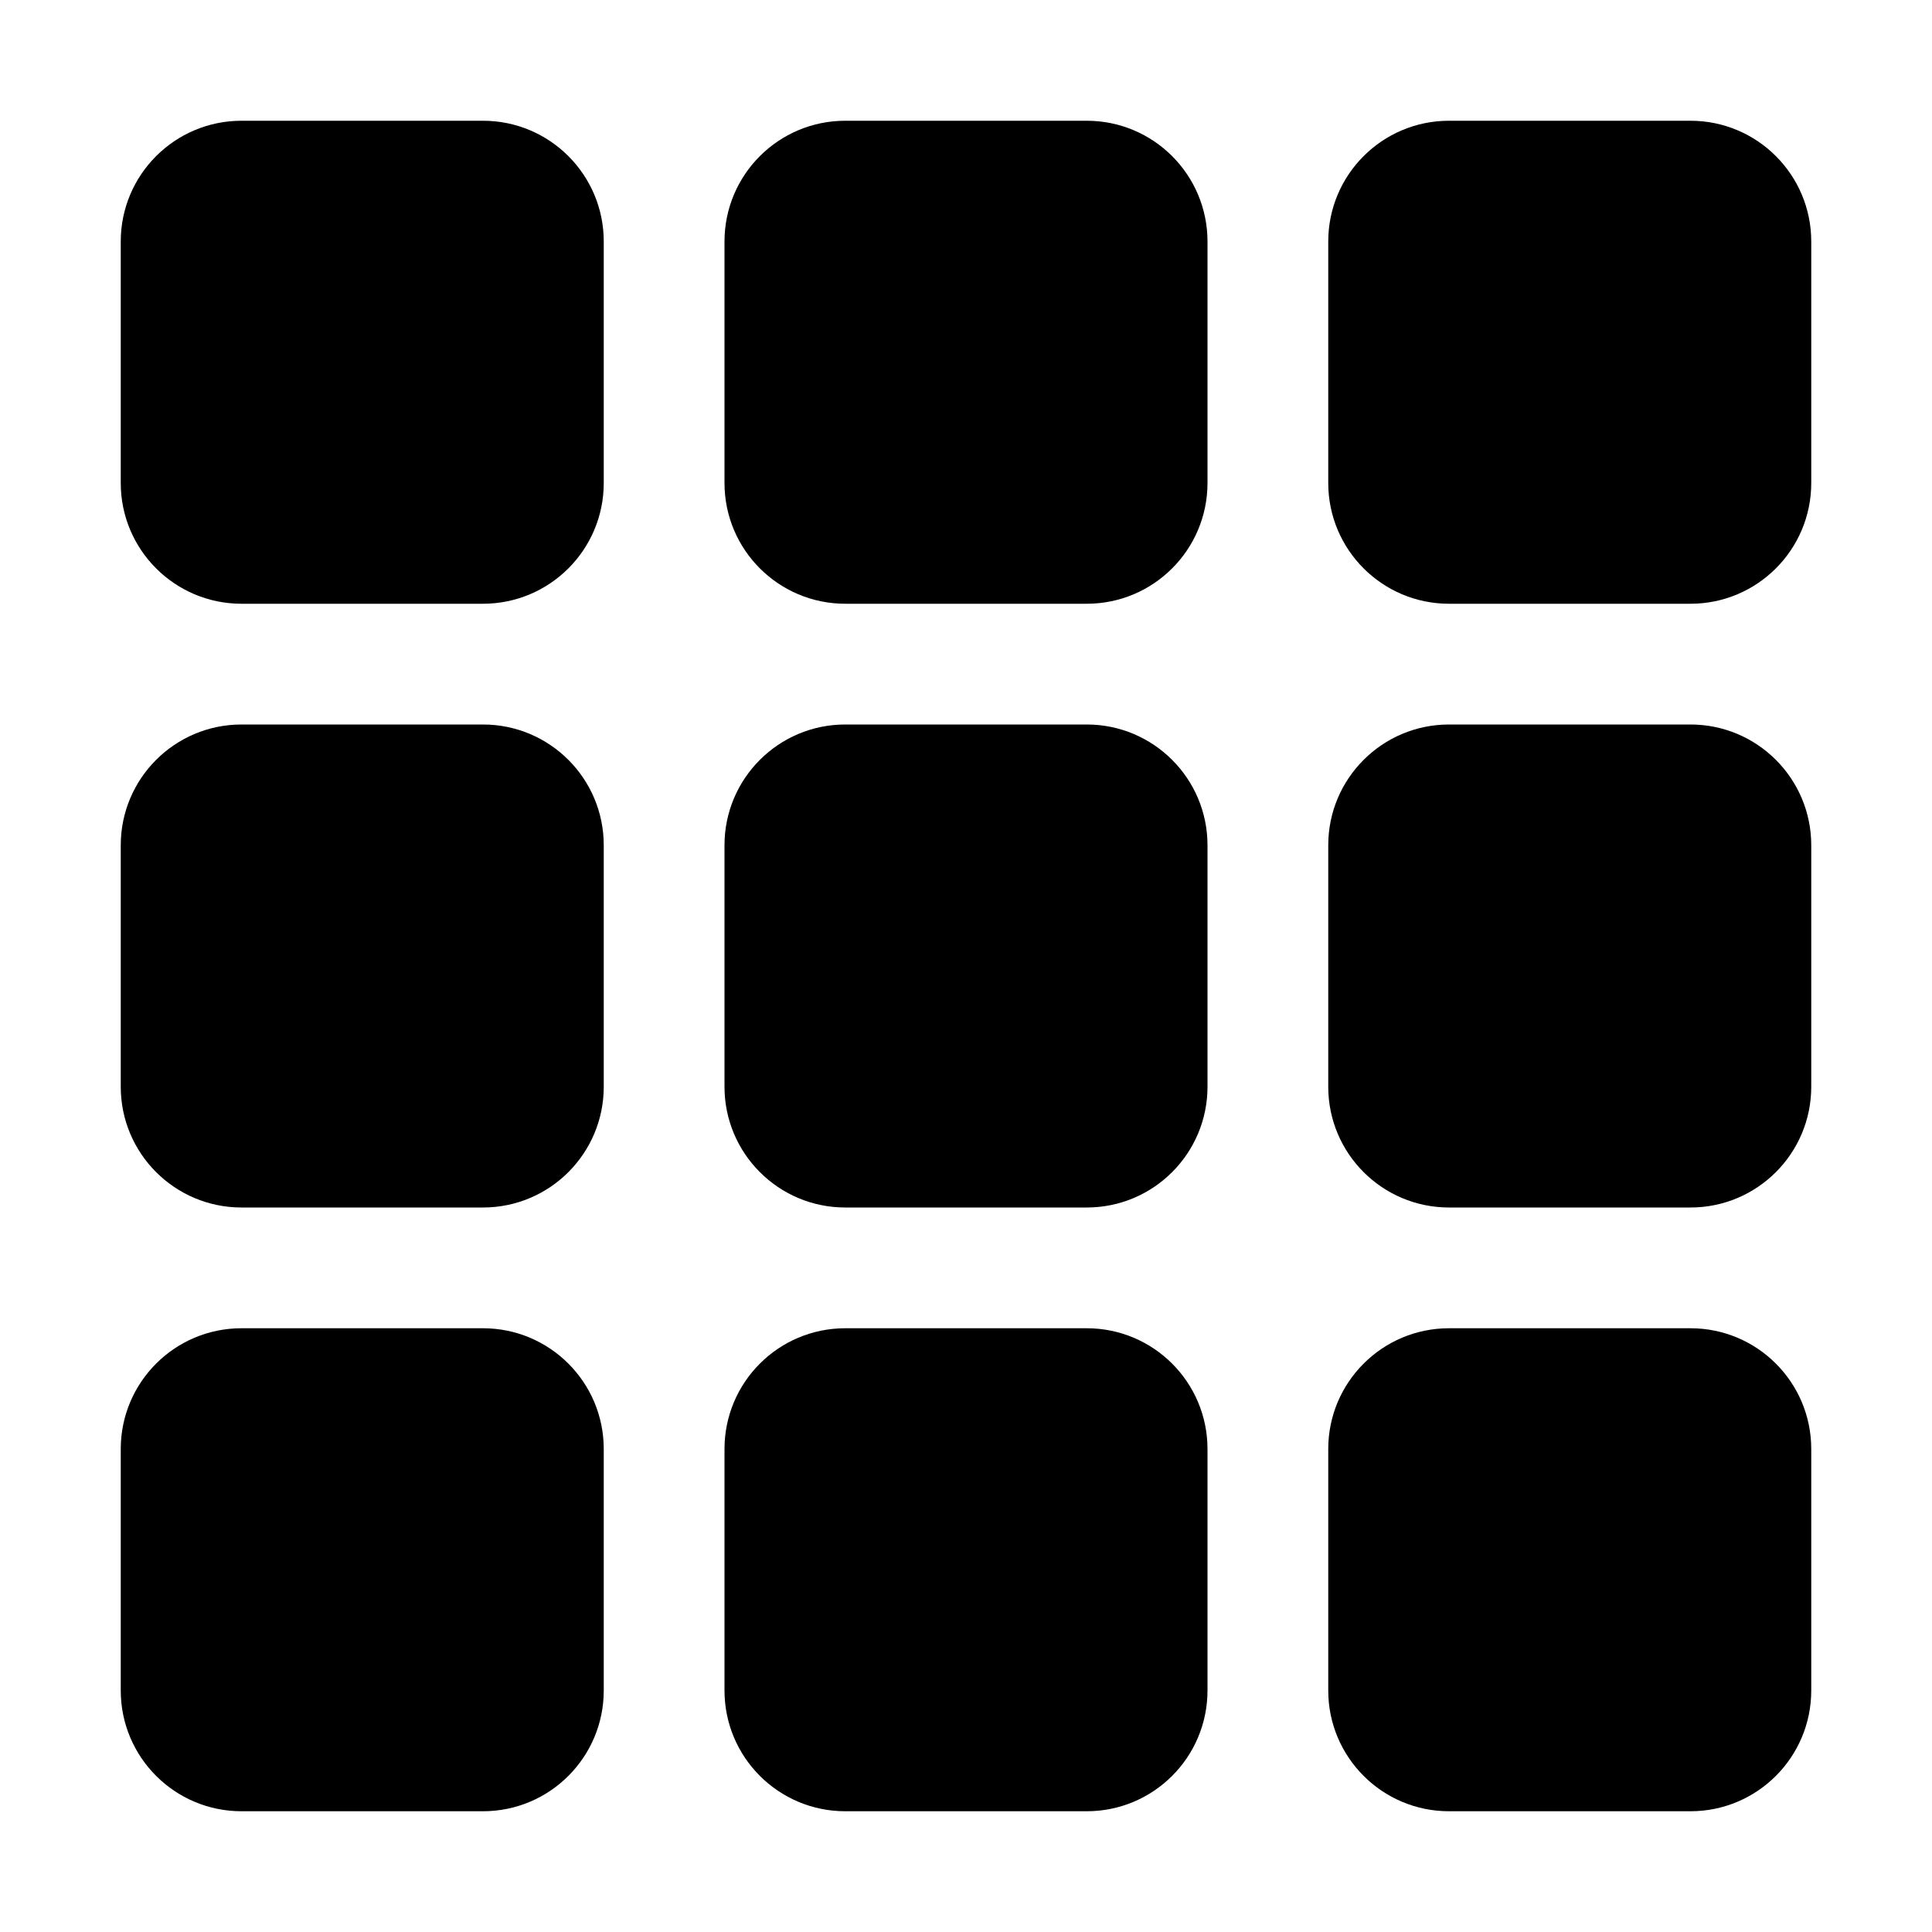
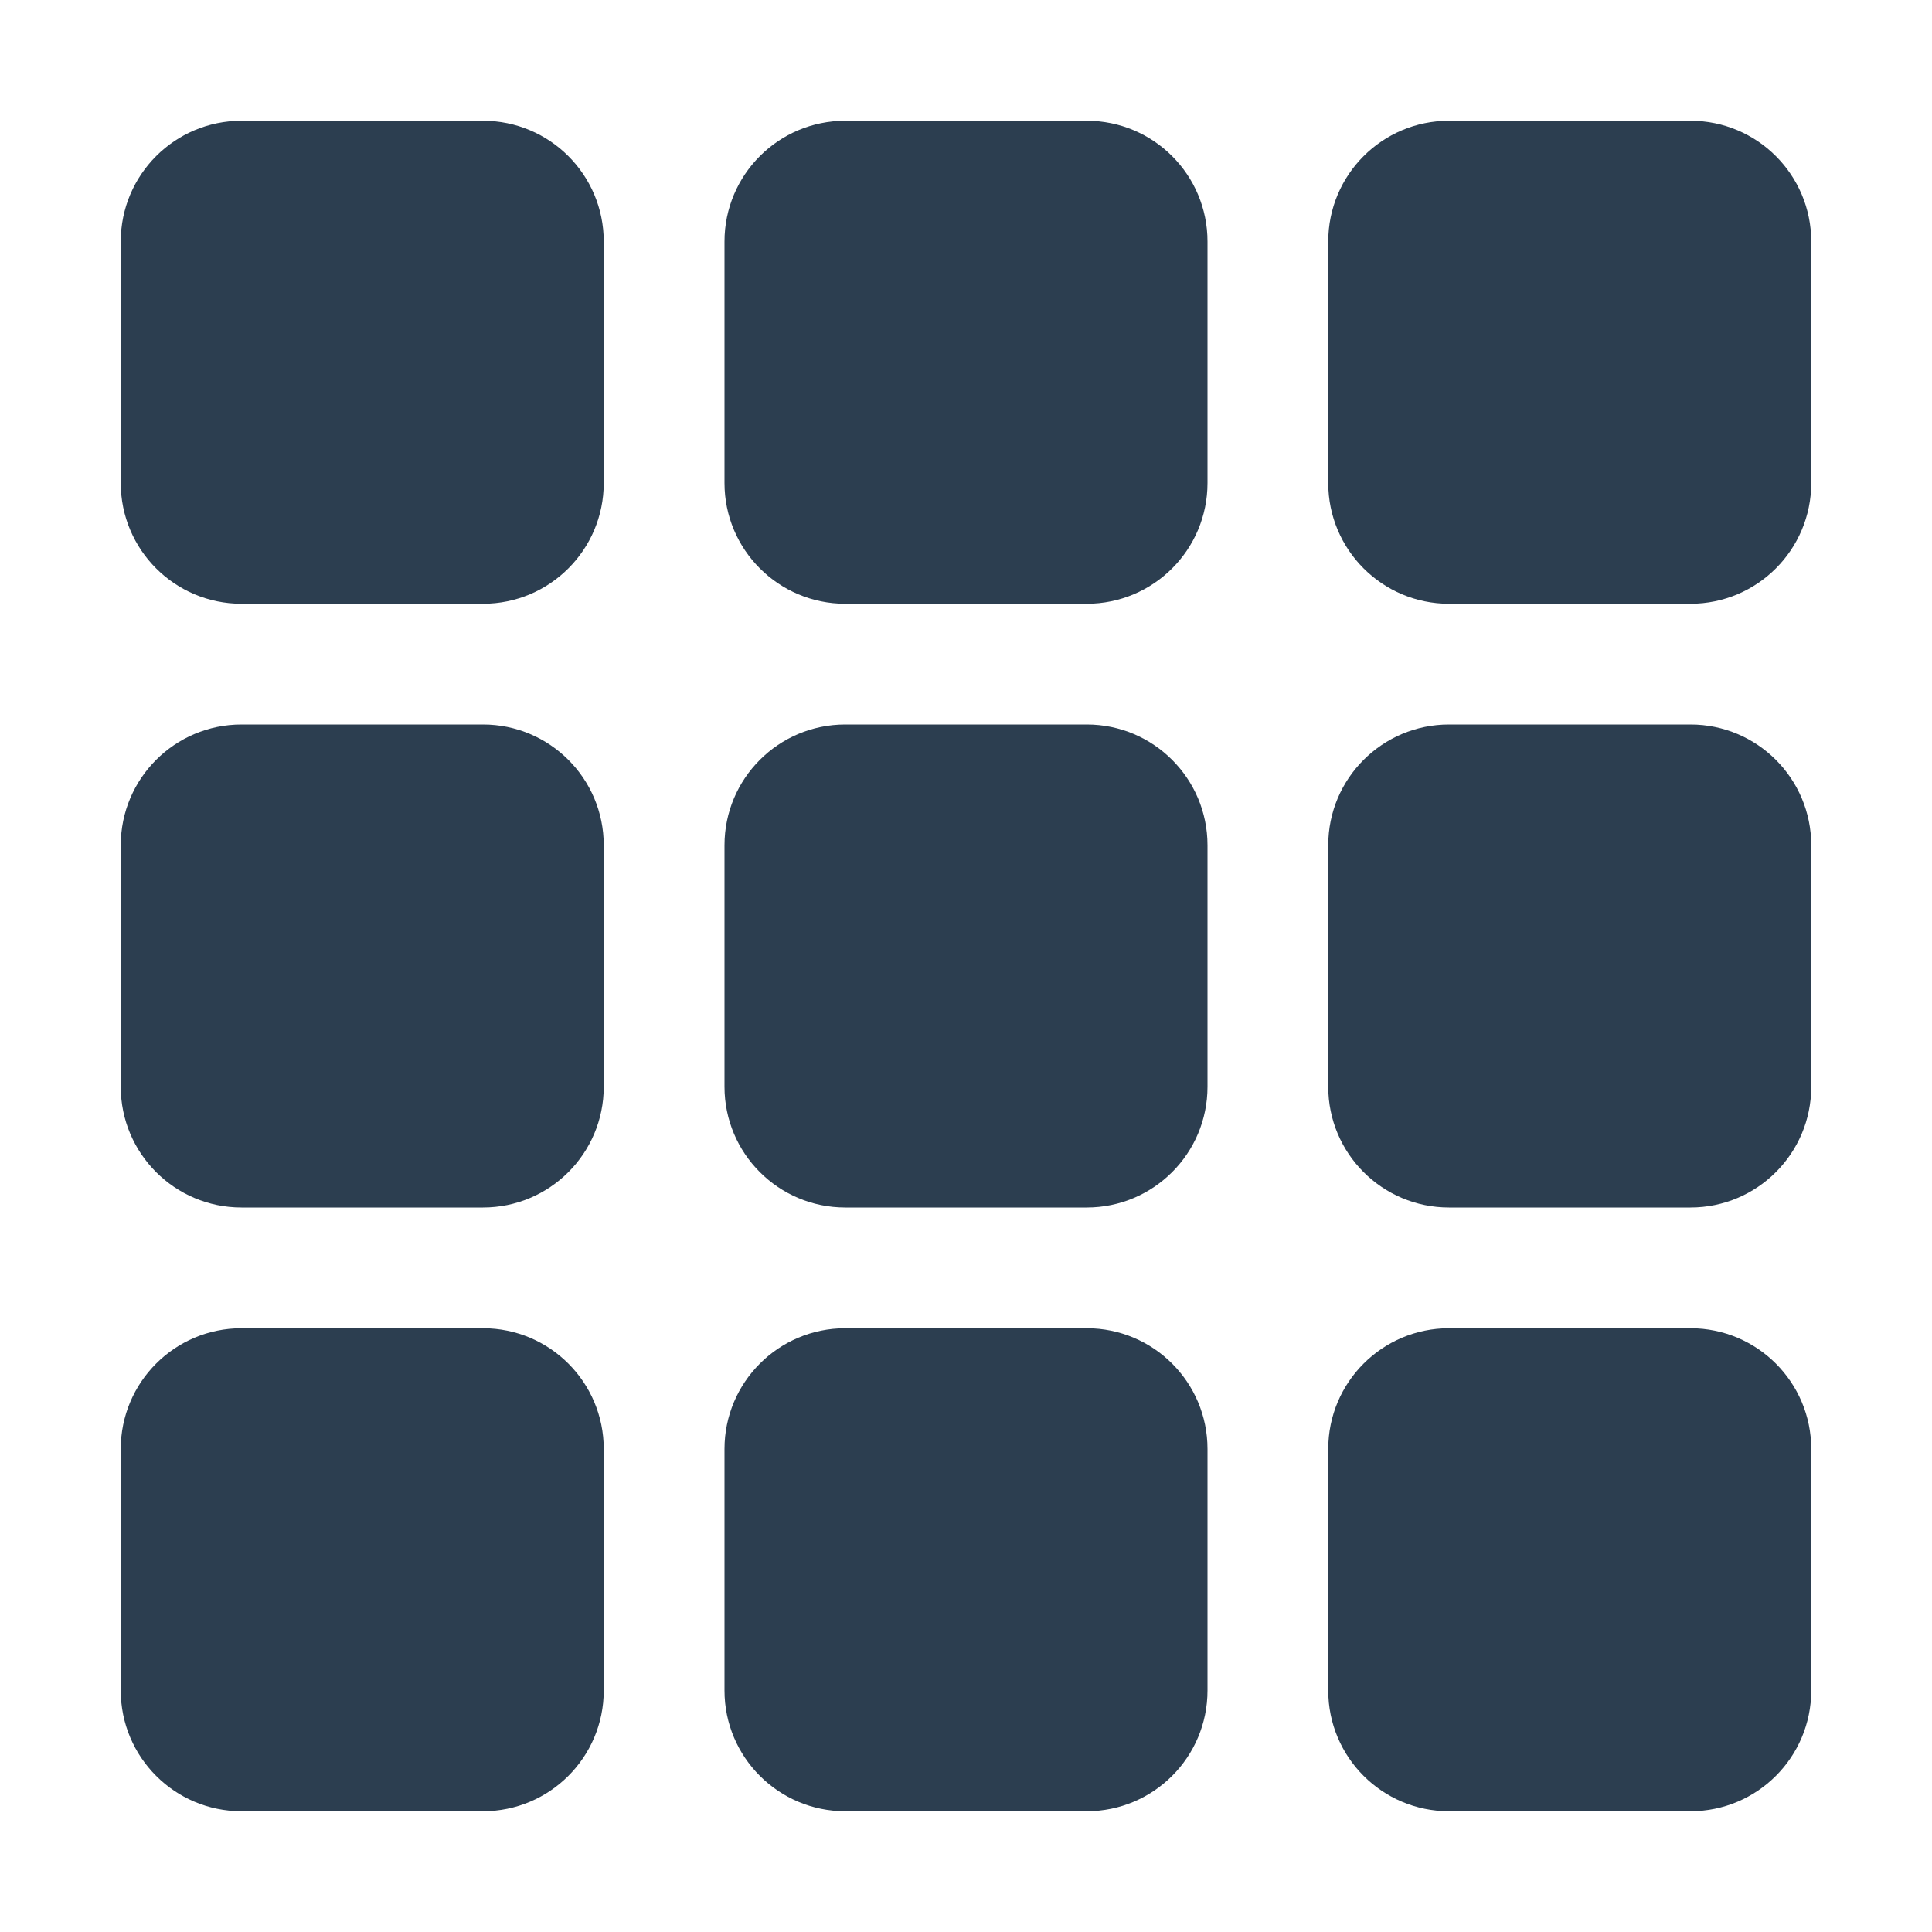
- <svg xmlns="http://www.w3.org/2000/svg" width="16" height="16" fill="currentColor" class="bi bi-grid-3x3-gap-fill" viewBox="0 0 16 16">
+ <svg xmlns="http://www.w3.org/2000/svg" width="16" height="16" fill="#2C3E50" class="bi bi-grid-3x3-gap-fill" viewBox="0 0 16 16">
  <path d="M1 2a1 1 0 0 1 1-1h2a1 1 0 0 1 1 1v2a1 1 0 0 1-1 1H2a1 1 0 0 1-1-1zm5 0a1 1 0 0 1 1-1h2a1 1 0 0 1 1 1v2a1 1 0 0 1-1 1H7a1 1 0 0 1-1-1zm5 0a1 1 0 0 1 1-1h2a1 1 0 0 1 1 1v2a1 1 0 0 1-1 1h-2a1 1 0 0 1-1-1zM1 7a1 1 0 0 1 1-1h2a1 1 0 0 1 1 1v2a1 1 0 0 1-1 1H2a1 1 0 0 1-1-1zm5 0a1 1 0 0 1 1-1h2a1 1 0 0 1 1 1v2a1 1 0 0 1-1 1H7a1 1 0 0 1-1-1zm5 0a1 1 0 0 1 1-1h2a1 1 0 0 1 1 1v2a1 1 0 0 1-1 1h-2a1 1 0 0 1-1-1zM1 12a1 1 0 0 1 1-1h2a1 1 0 0 1 1 1v2a1 1 0 0 1-1 1H2a1 1 0 0 1-1-1zm5 0a1 1 0 0 1 1-1h2a1 1 0 0 1 1 1v2a1 1 0 0 1-1 1H7a1 1 0 0 1-1-1zm5 0a1 1 0 0 1 1-1h2a1 1 0 0 1 1 1v2a1 1 0 0 1-1 1h-2a1 1 0 0 1-1-1z" />
</svg>
